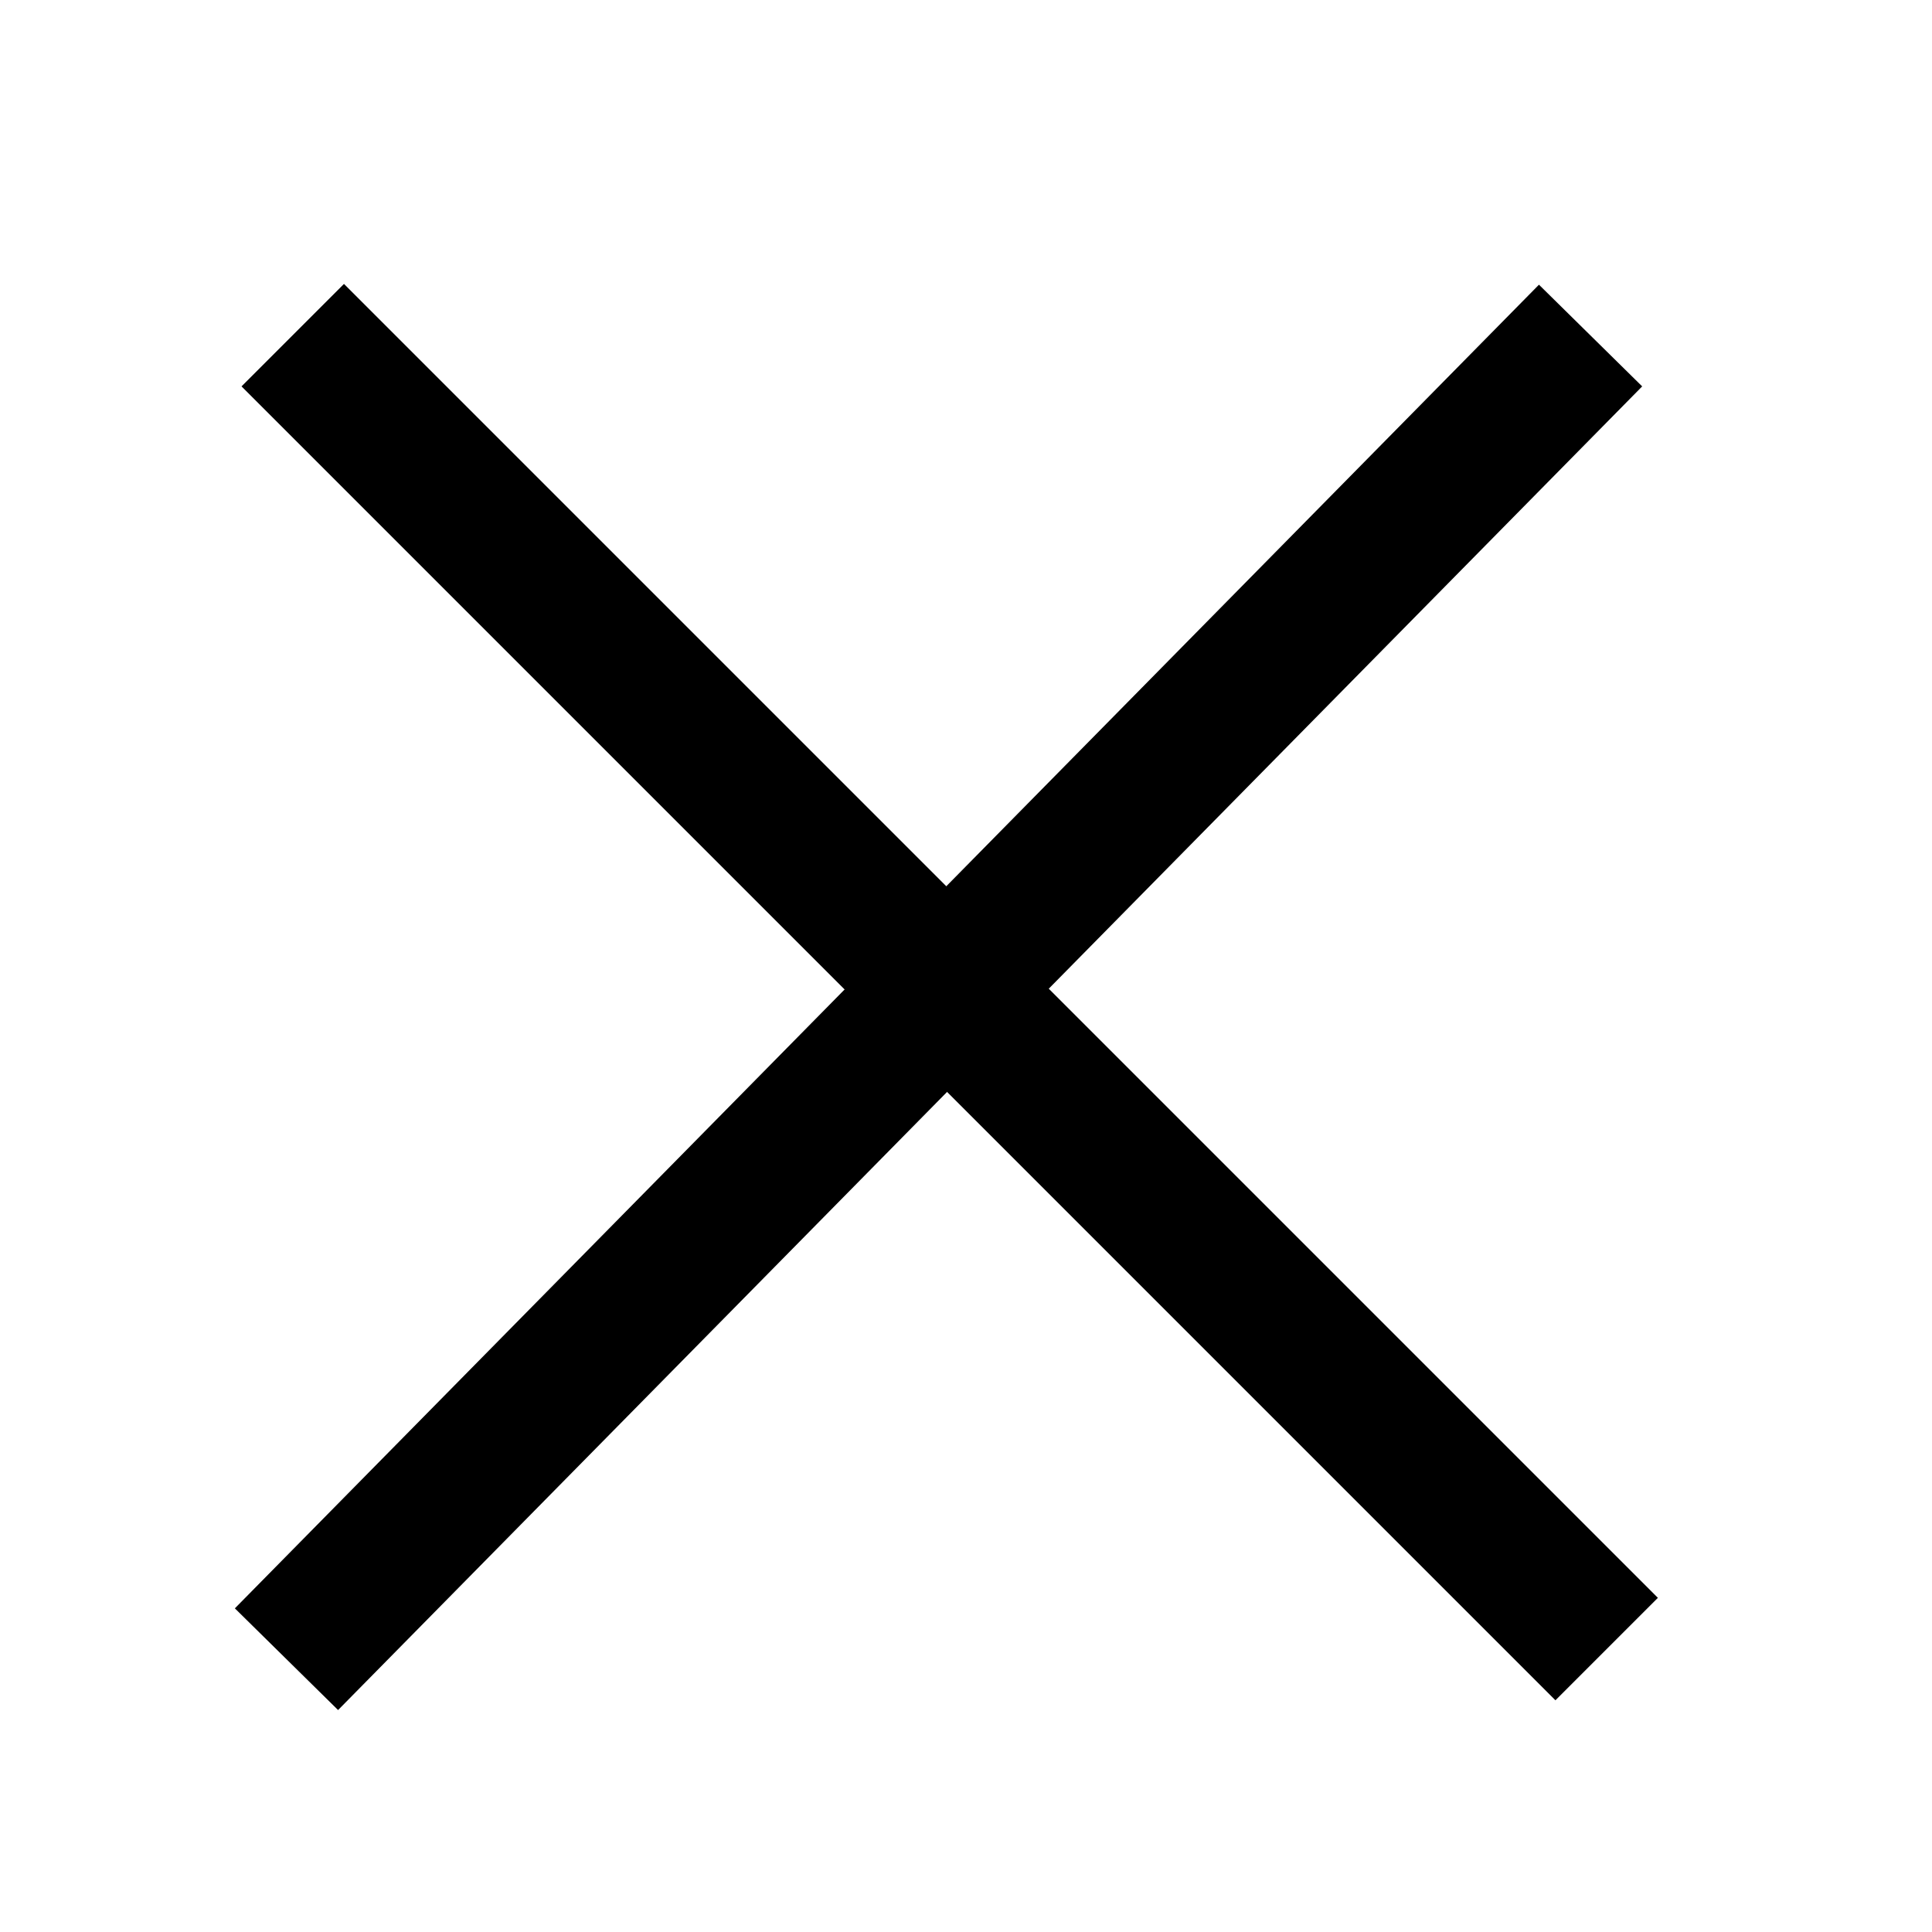
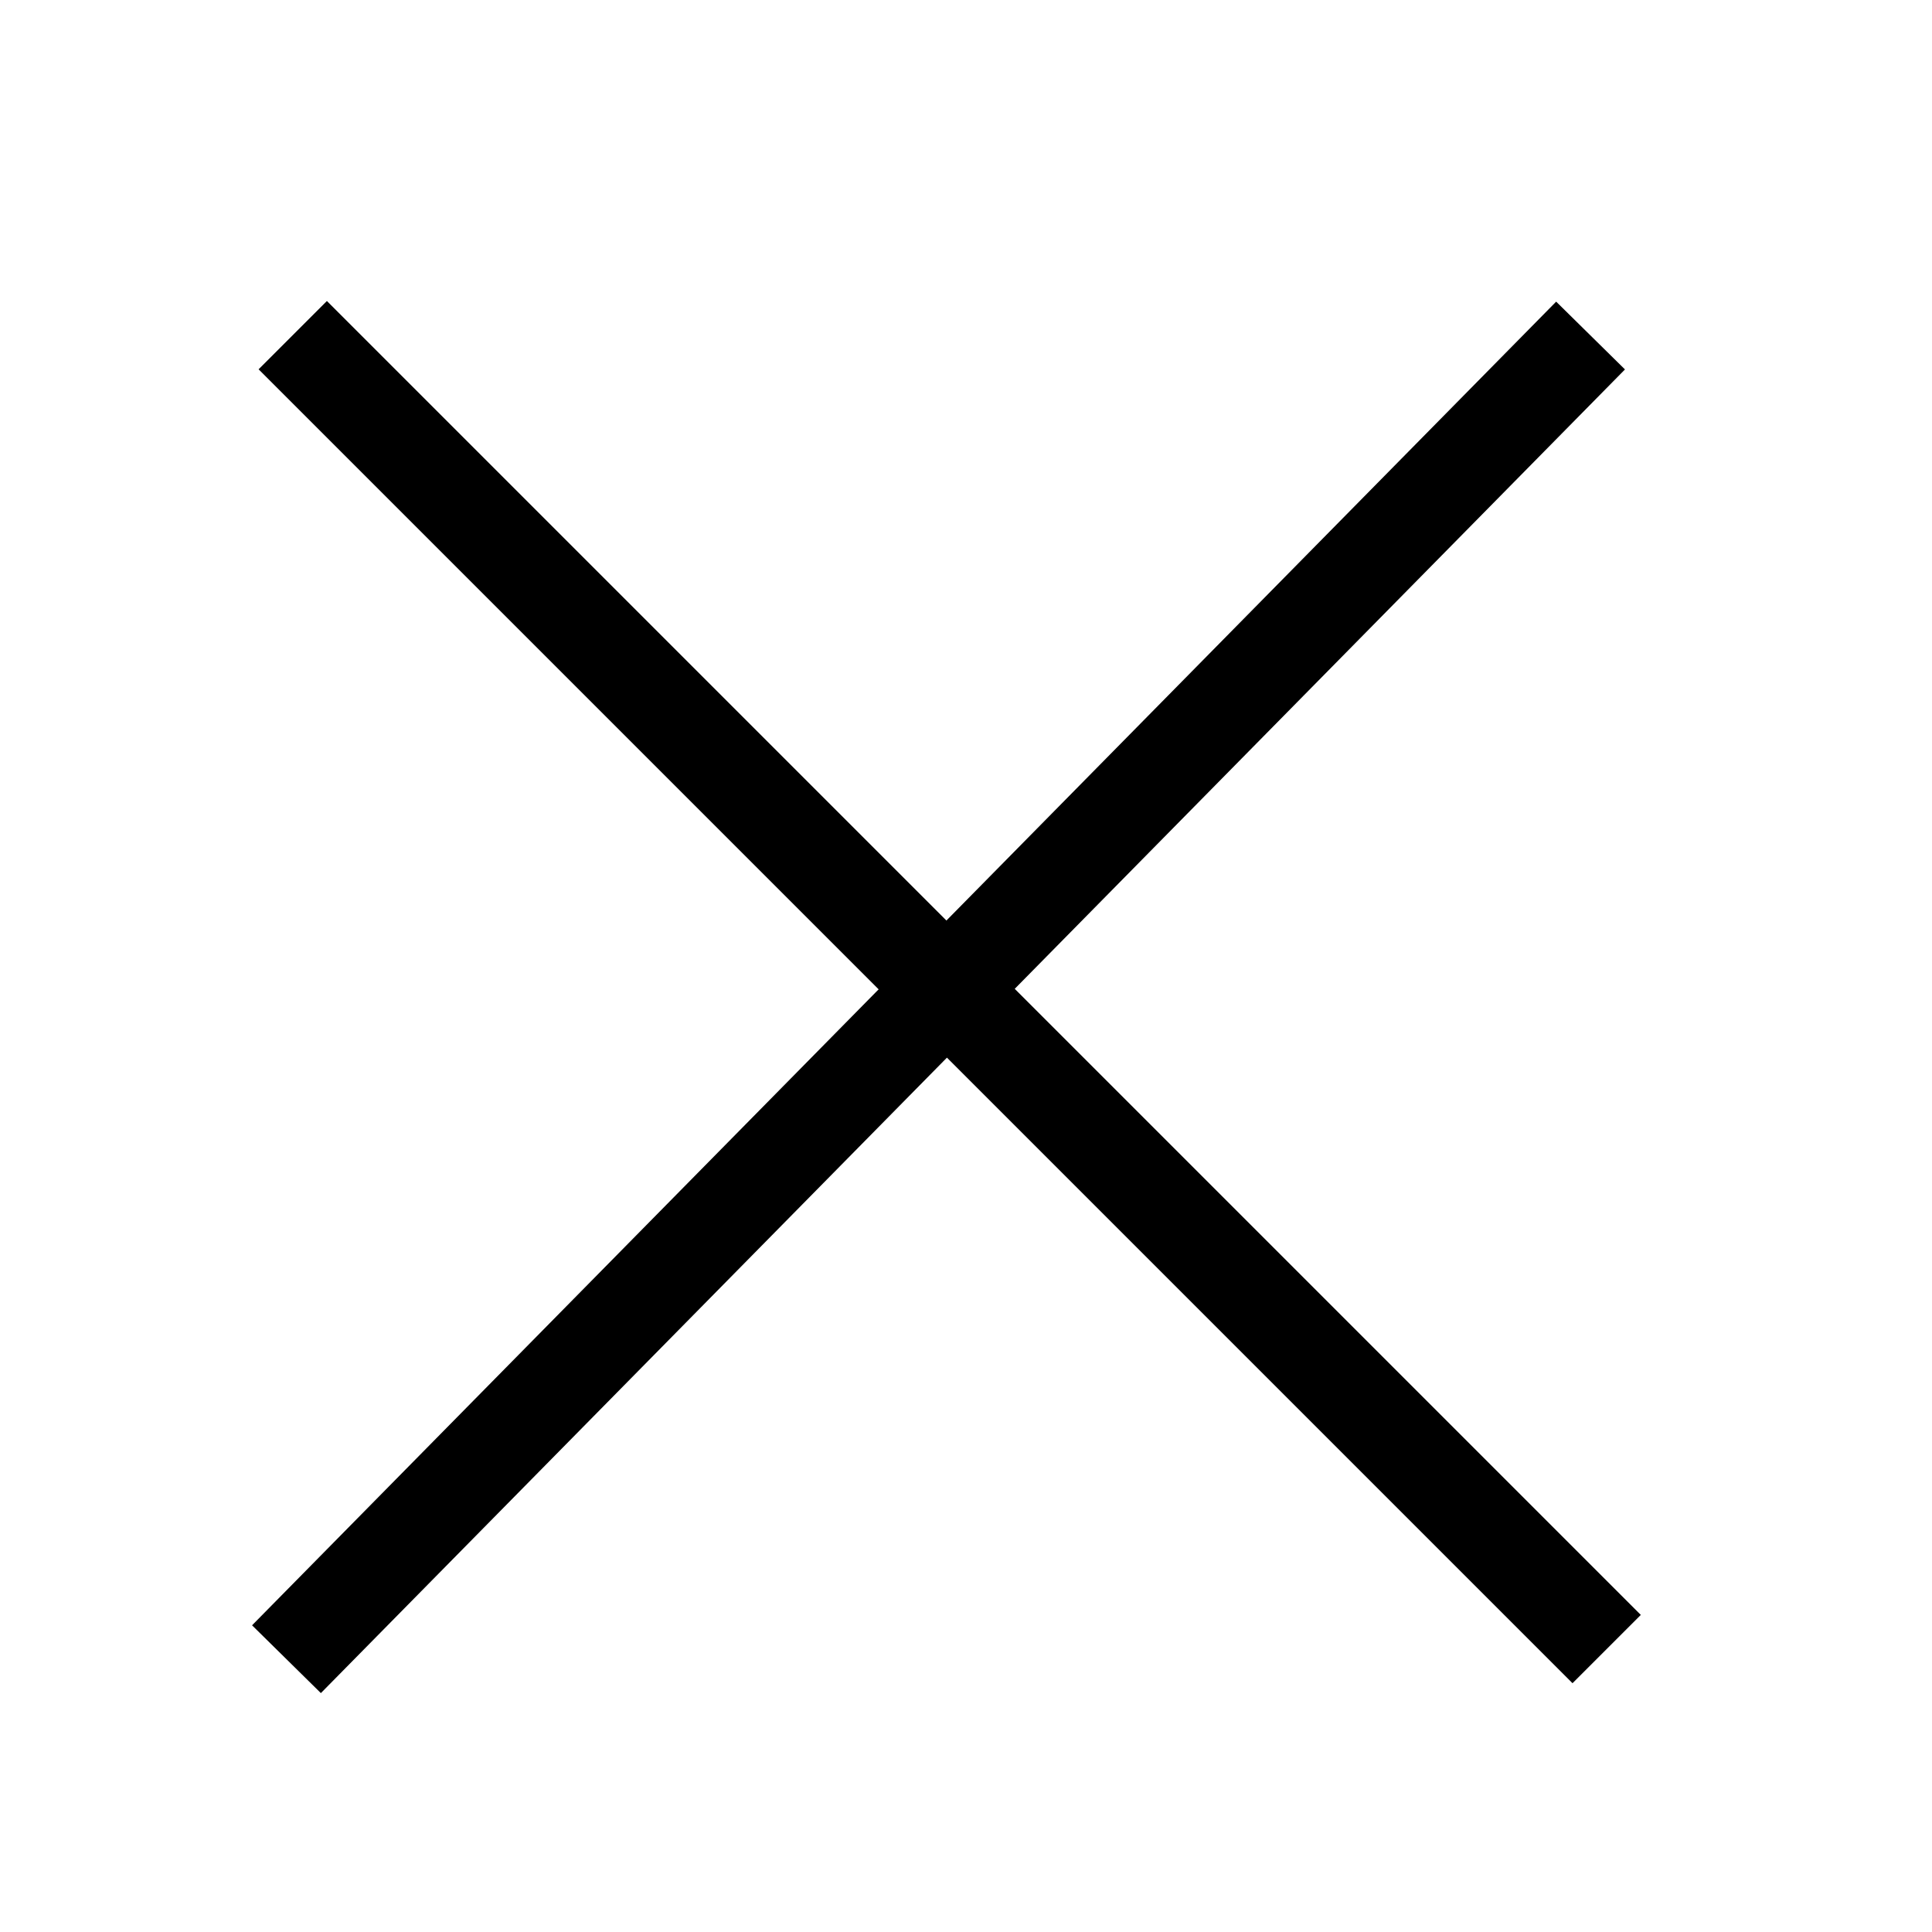
<svg xmlns="http://www.w3.org/2000/svg" width="40" height="40" viewBox="0 0 40 40" fill="none">
-   <line x1="5.931" y1="34.352" x2="32.931" y2="6.947" stroke="black" stroke-width="3" />
-   <line x1="6.061" y1="6.939" x2="33.264" y2="34.142" stroke="black" stroke-width="3" />
+   <line x1="5.931" y1="34.352" x2="32.931" y2="6.947" stroke="black" stroke-width="2" />
+   <line x1="6.061" y1="6.939" x2="33.264" y2="34.142" stroke="black" stroke-width="2" />
</svg>
